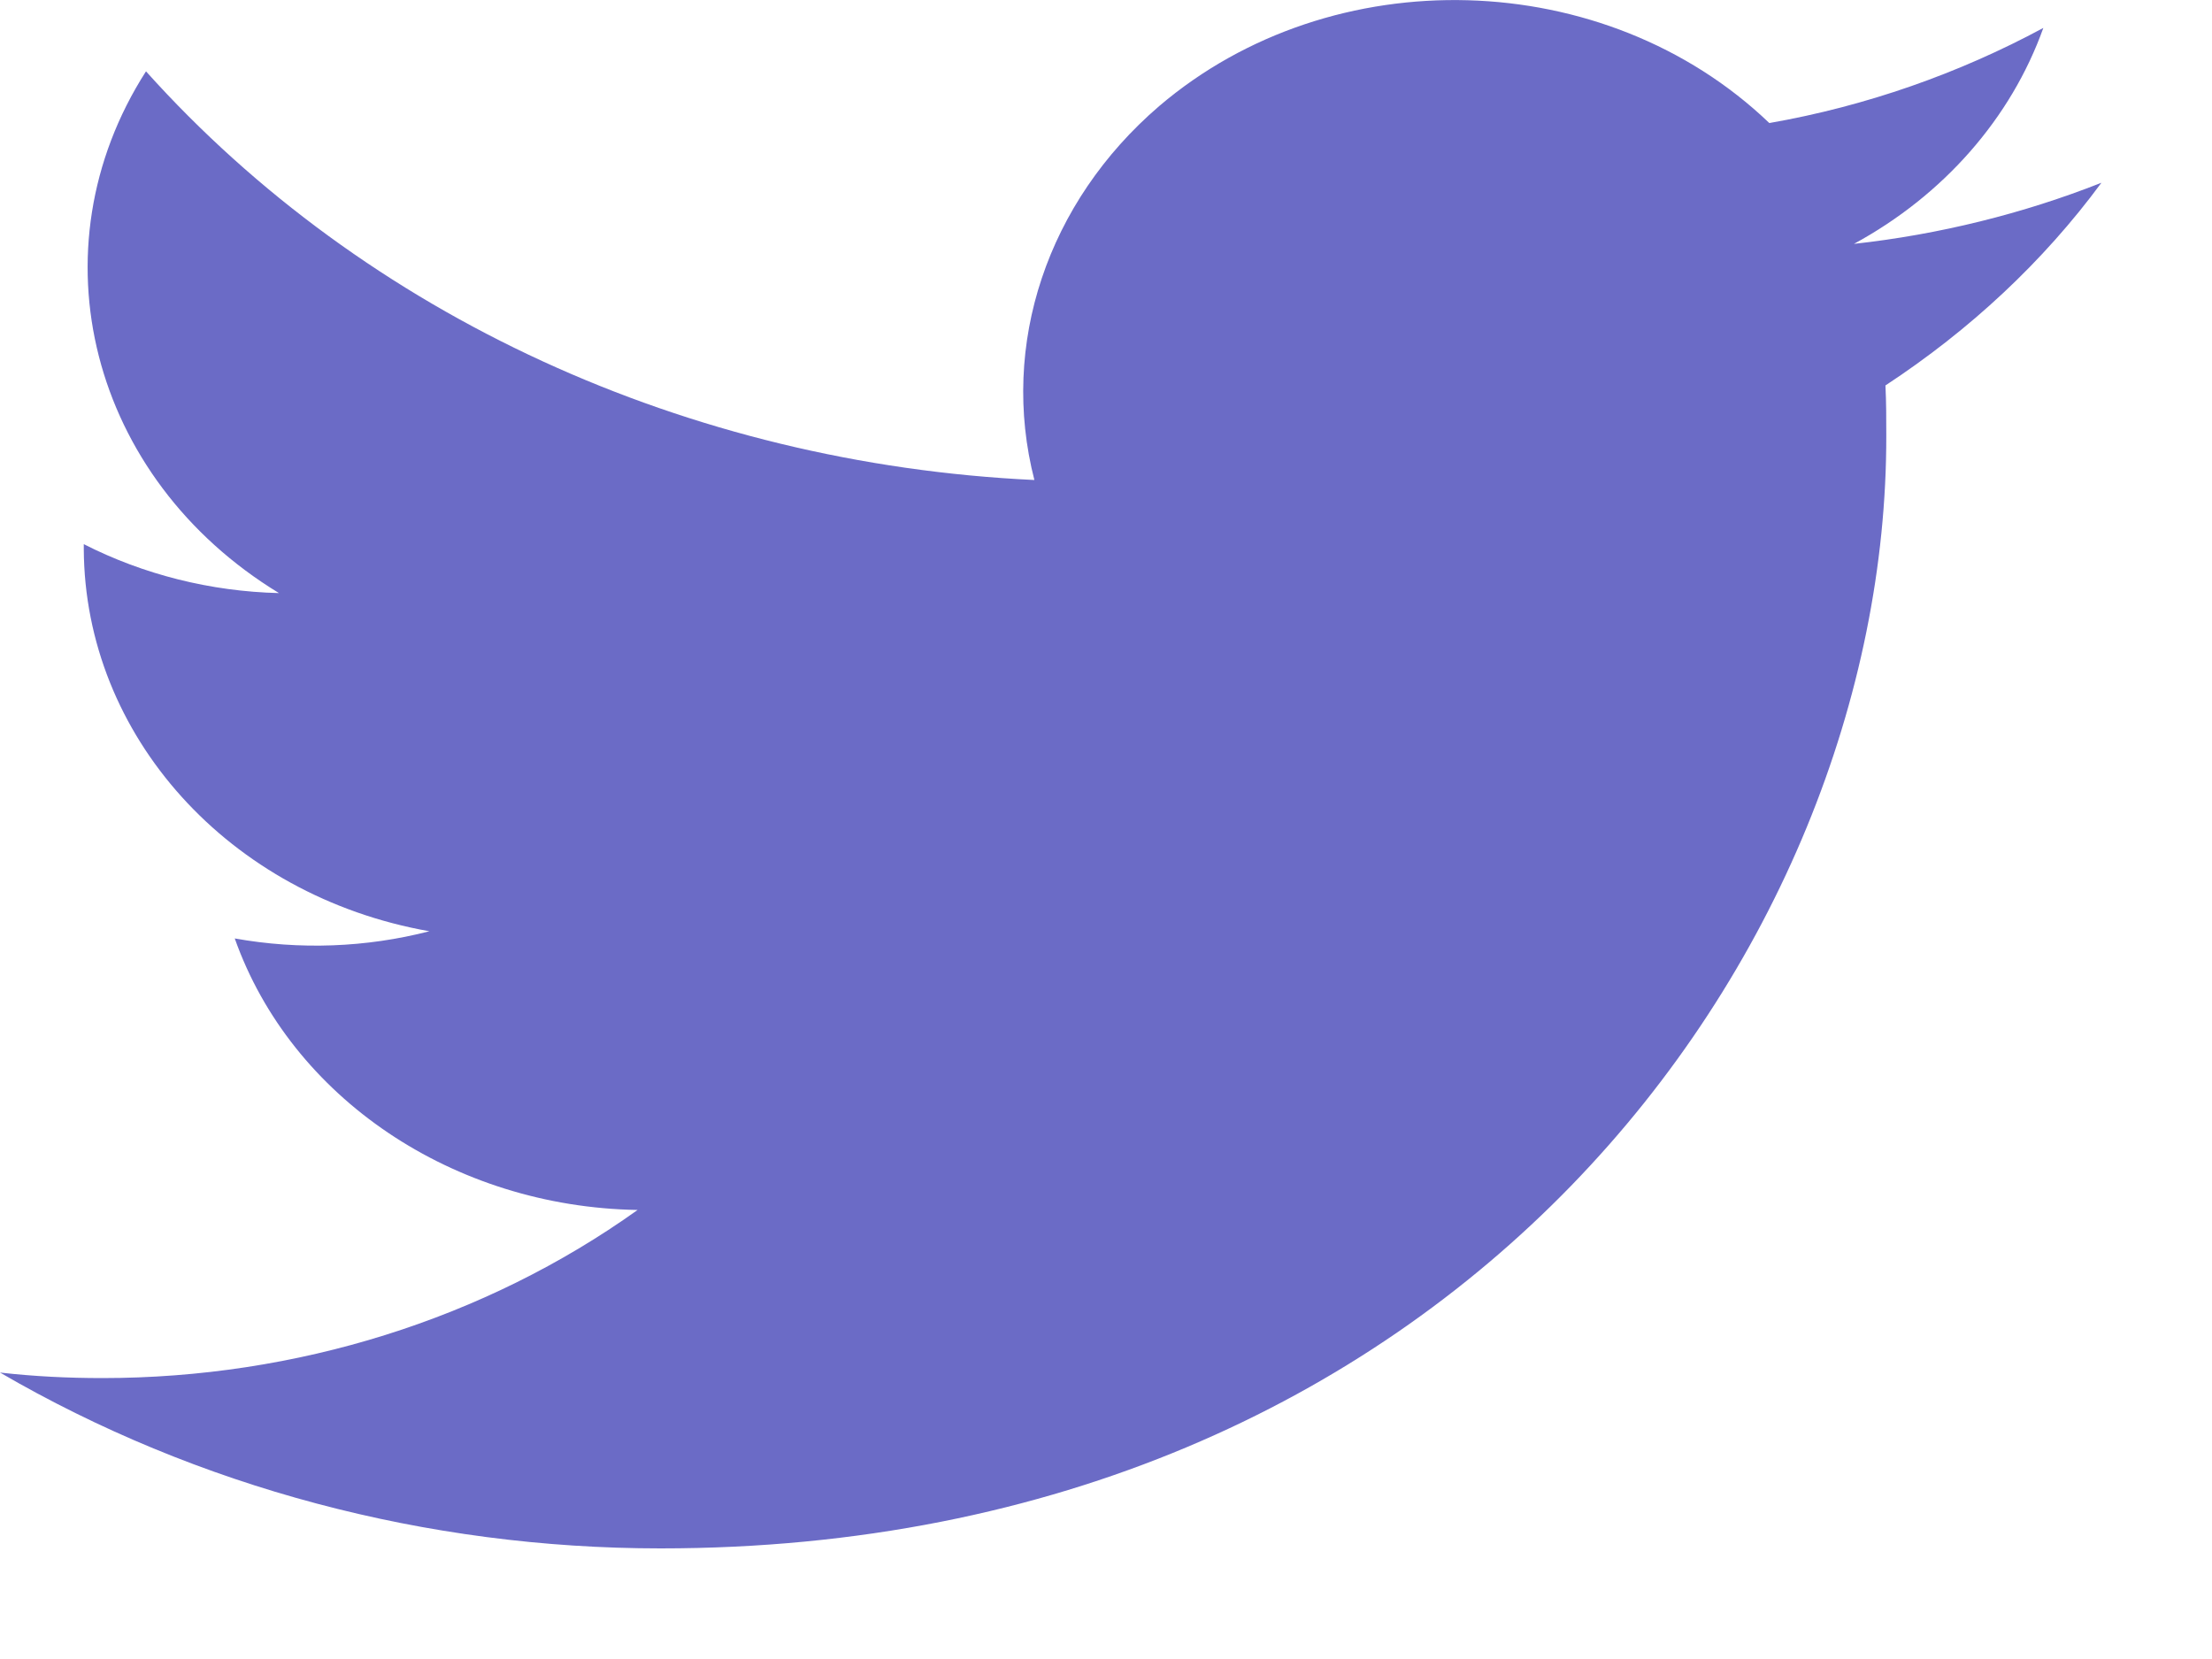
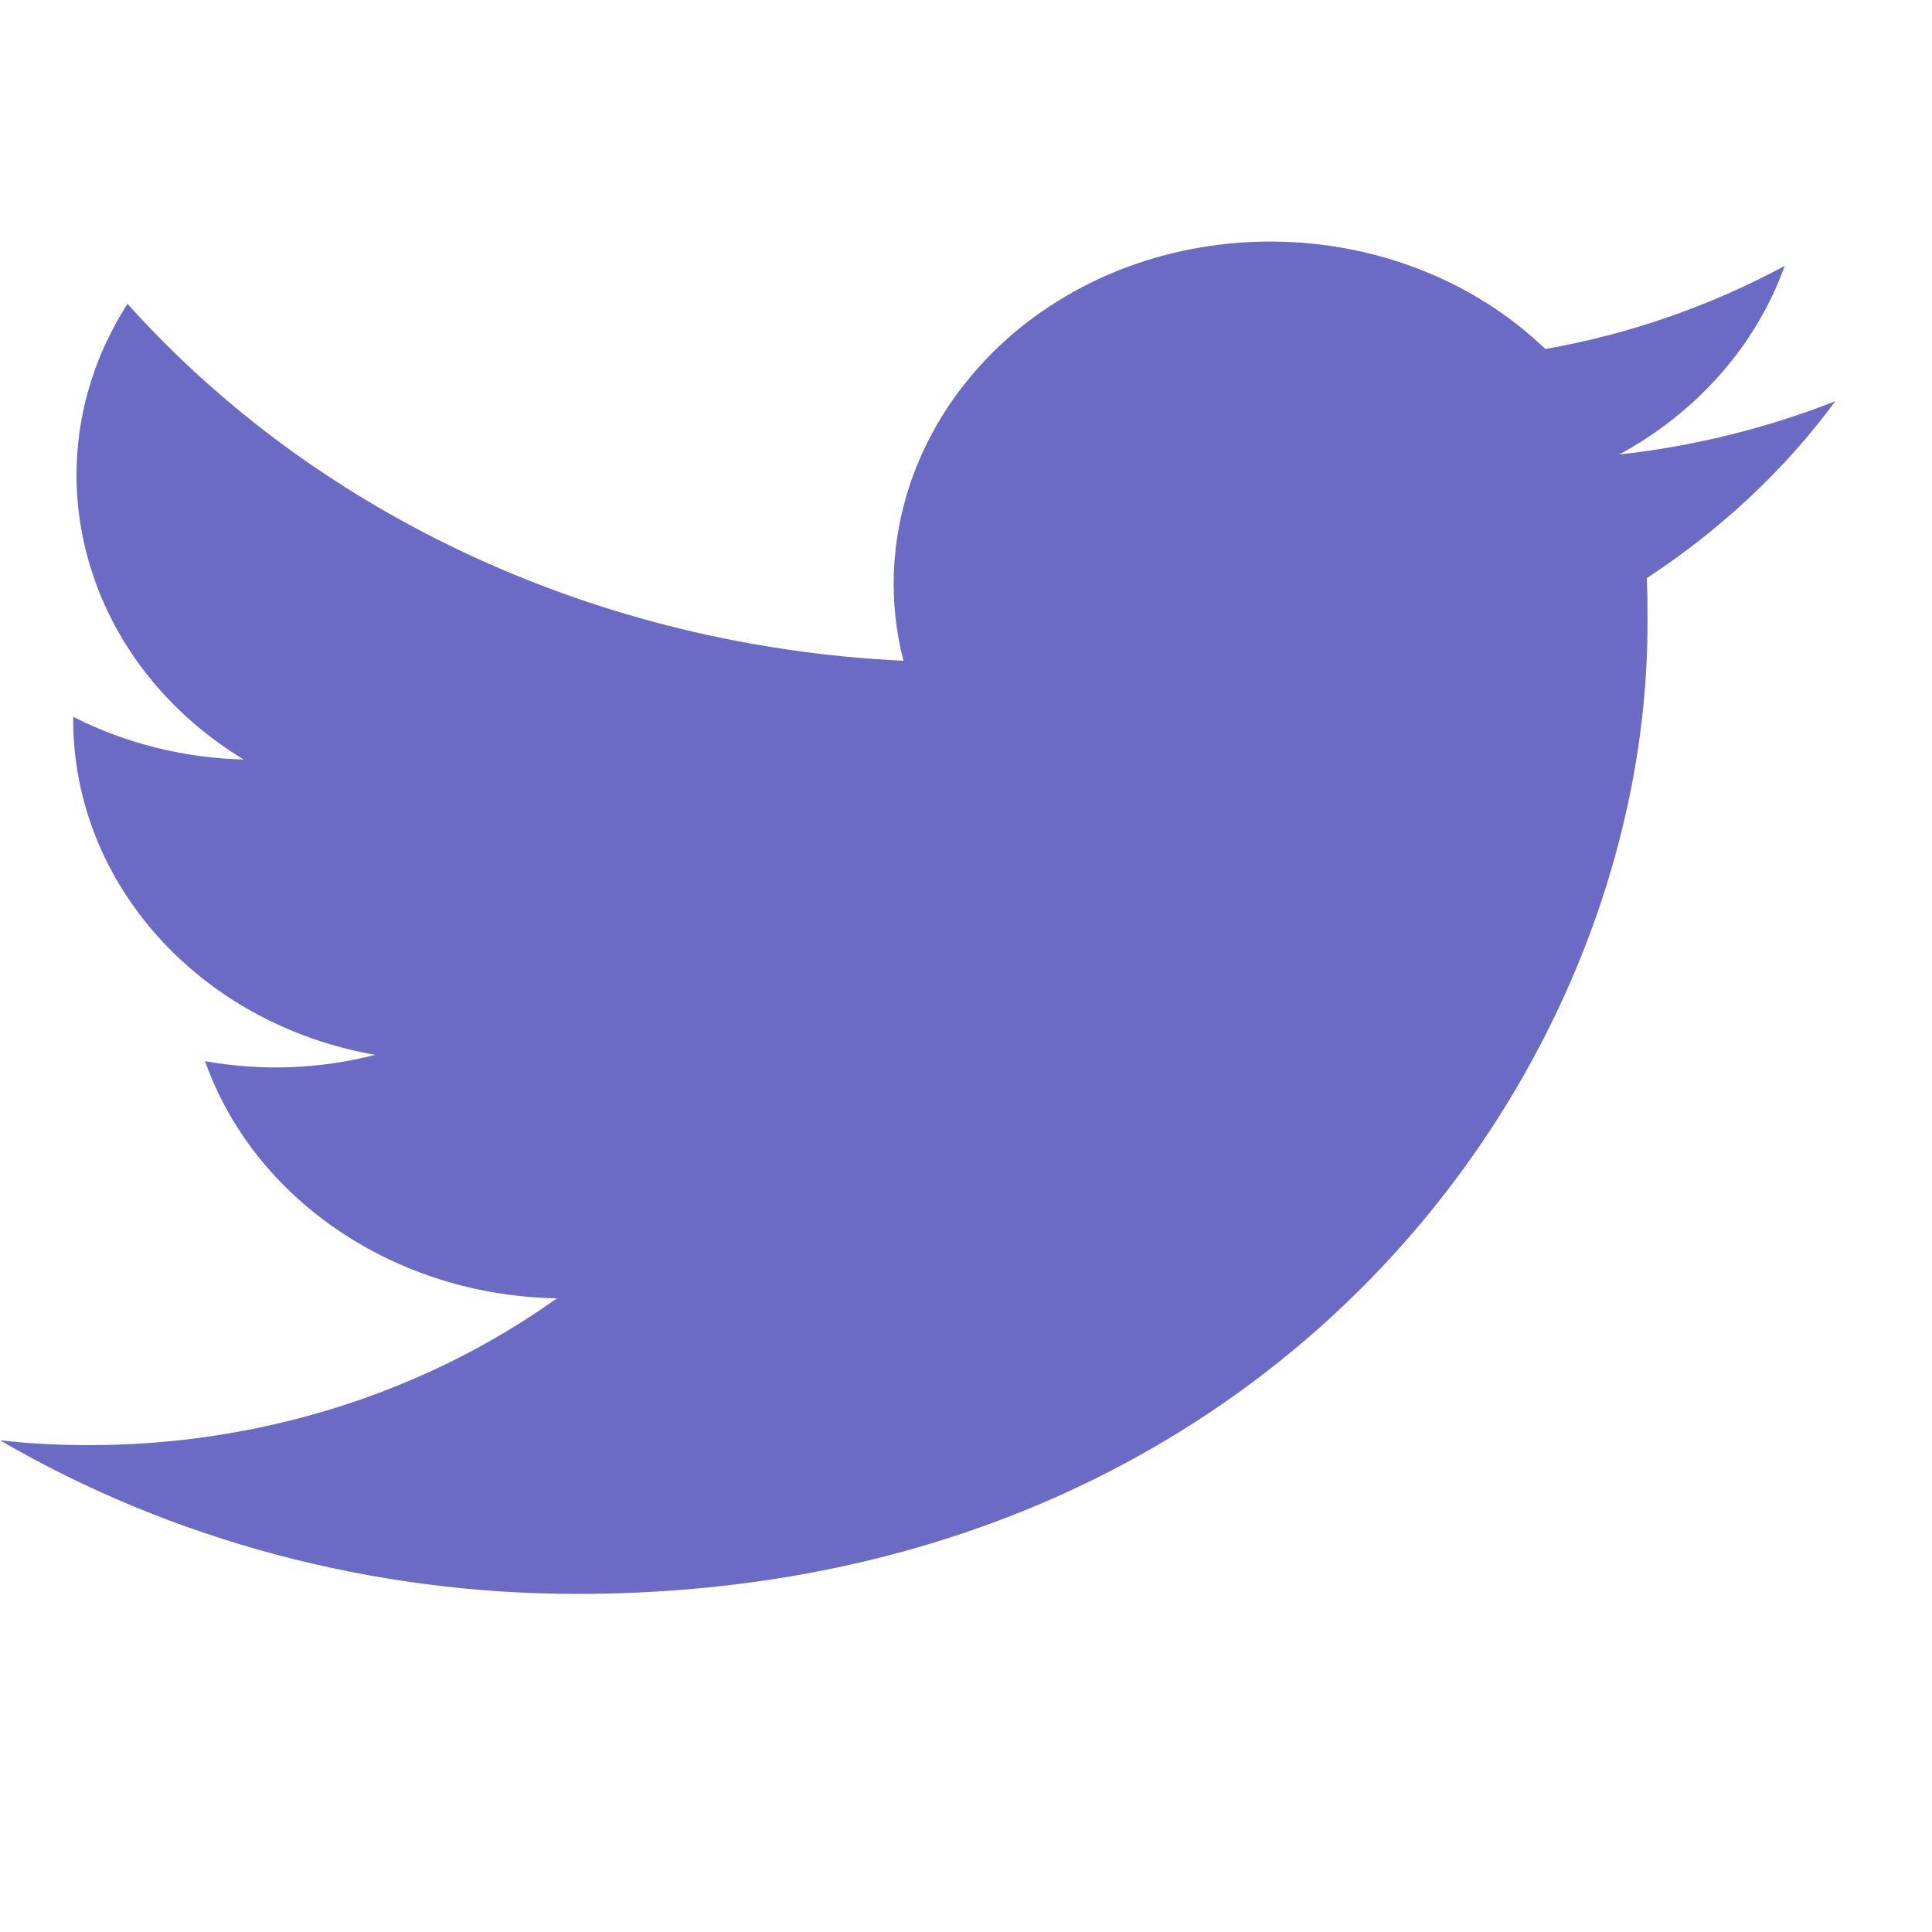
- <svg xmlns="http://www.w3.org/2000/svg" width="8" height="6" viewBox="0 0 8 6" fill="none">
+ <svg xmlns="http://www.w3.org/2000/svg" width="8" height="8" viewBox="0 0 8 6" fill="none">
  <path d="M6.819 1.394C6.822 1.456 6.822 1.515 6.822 1.576C6.825 3.444 5.257 5.6 2.389 5.6C1.543 5.6 0.713 5.379 0 4.964C0.123 4.978 0.247 4.984 0.37 4.984C1.071 4.984 1.753 4.771 2.306 4.376C1.639 4.365 1.053 3.97 0.849 3.394C1.084 3.436 1.324 3.427 1.553 3.368C0.827 3.24 0.306 2.66 0.303 1.985C0.303 1.98 0.303 1.974 0.303 1.968C0.519 2.078 0.762 2.139 1.009 2.145C0.327 1.73 0.114 0.904 0.528 0.258C1.321 1.142 2.488 1.677 3.741 1.736C3.615 1.246 3.788 0.731 4.192 0.384C4.819 -0.151 5.806 -0.123 6.399 0.445C6.748 0.384 7.084 0.266 7.39 0.101C7.273 0.428 7.029 0.706 6.705 0.882C7.013 0.848 7.316 0.773 7.6 0.661C7.39 0.946 7.125 1.193 6.819 1.394Z" fill="rgb(107, 107, 198)" />
</svg>
